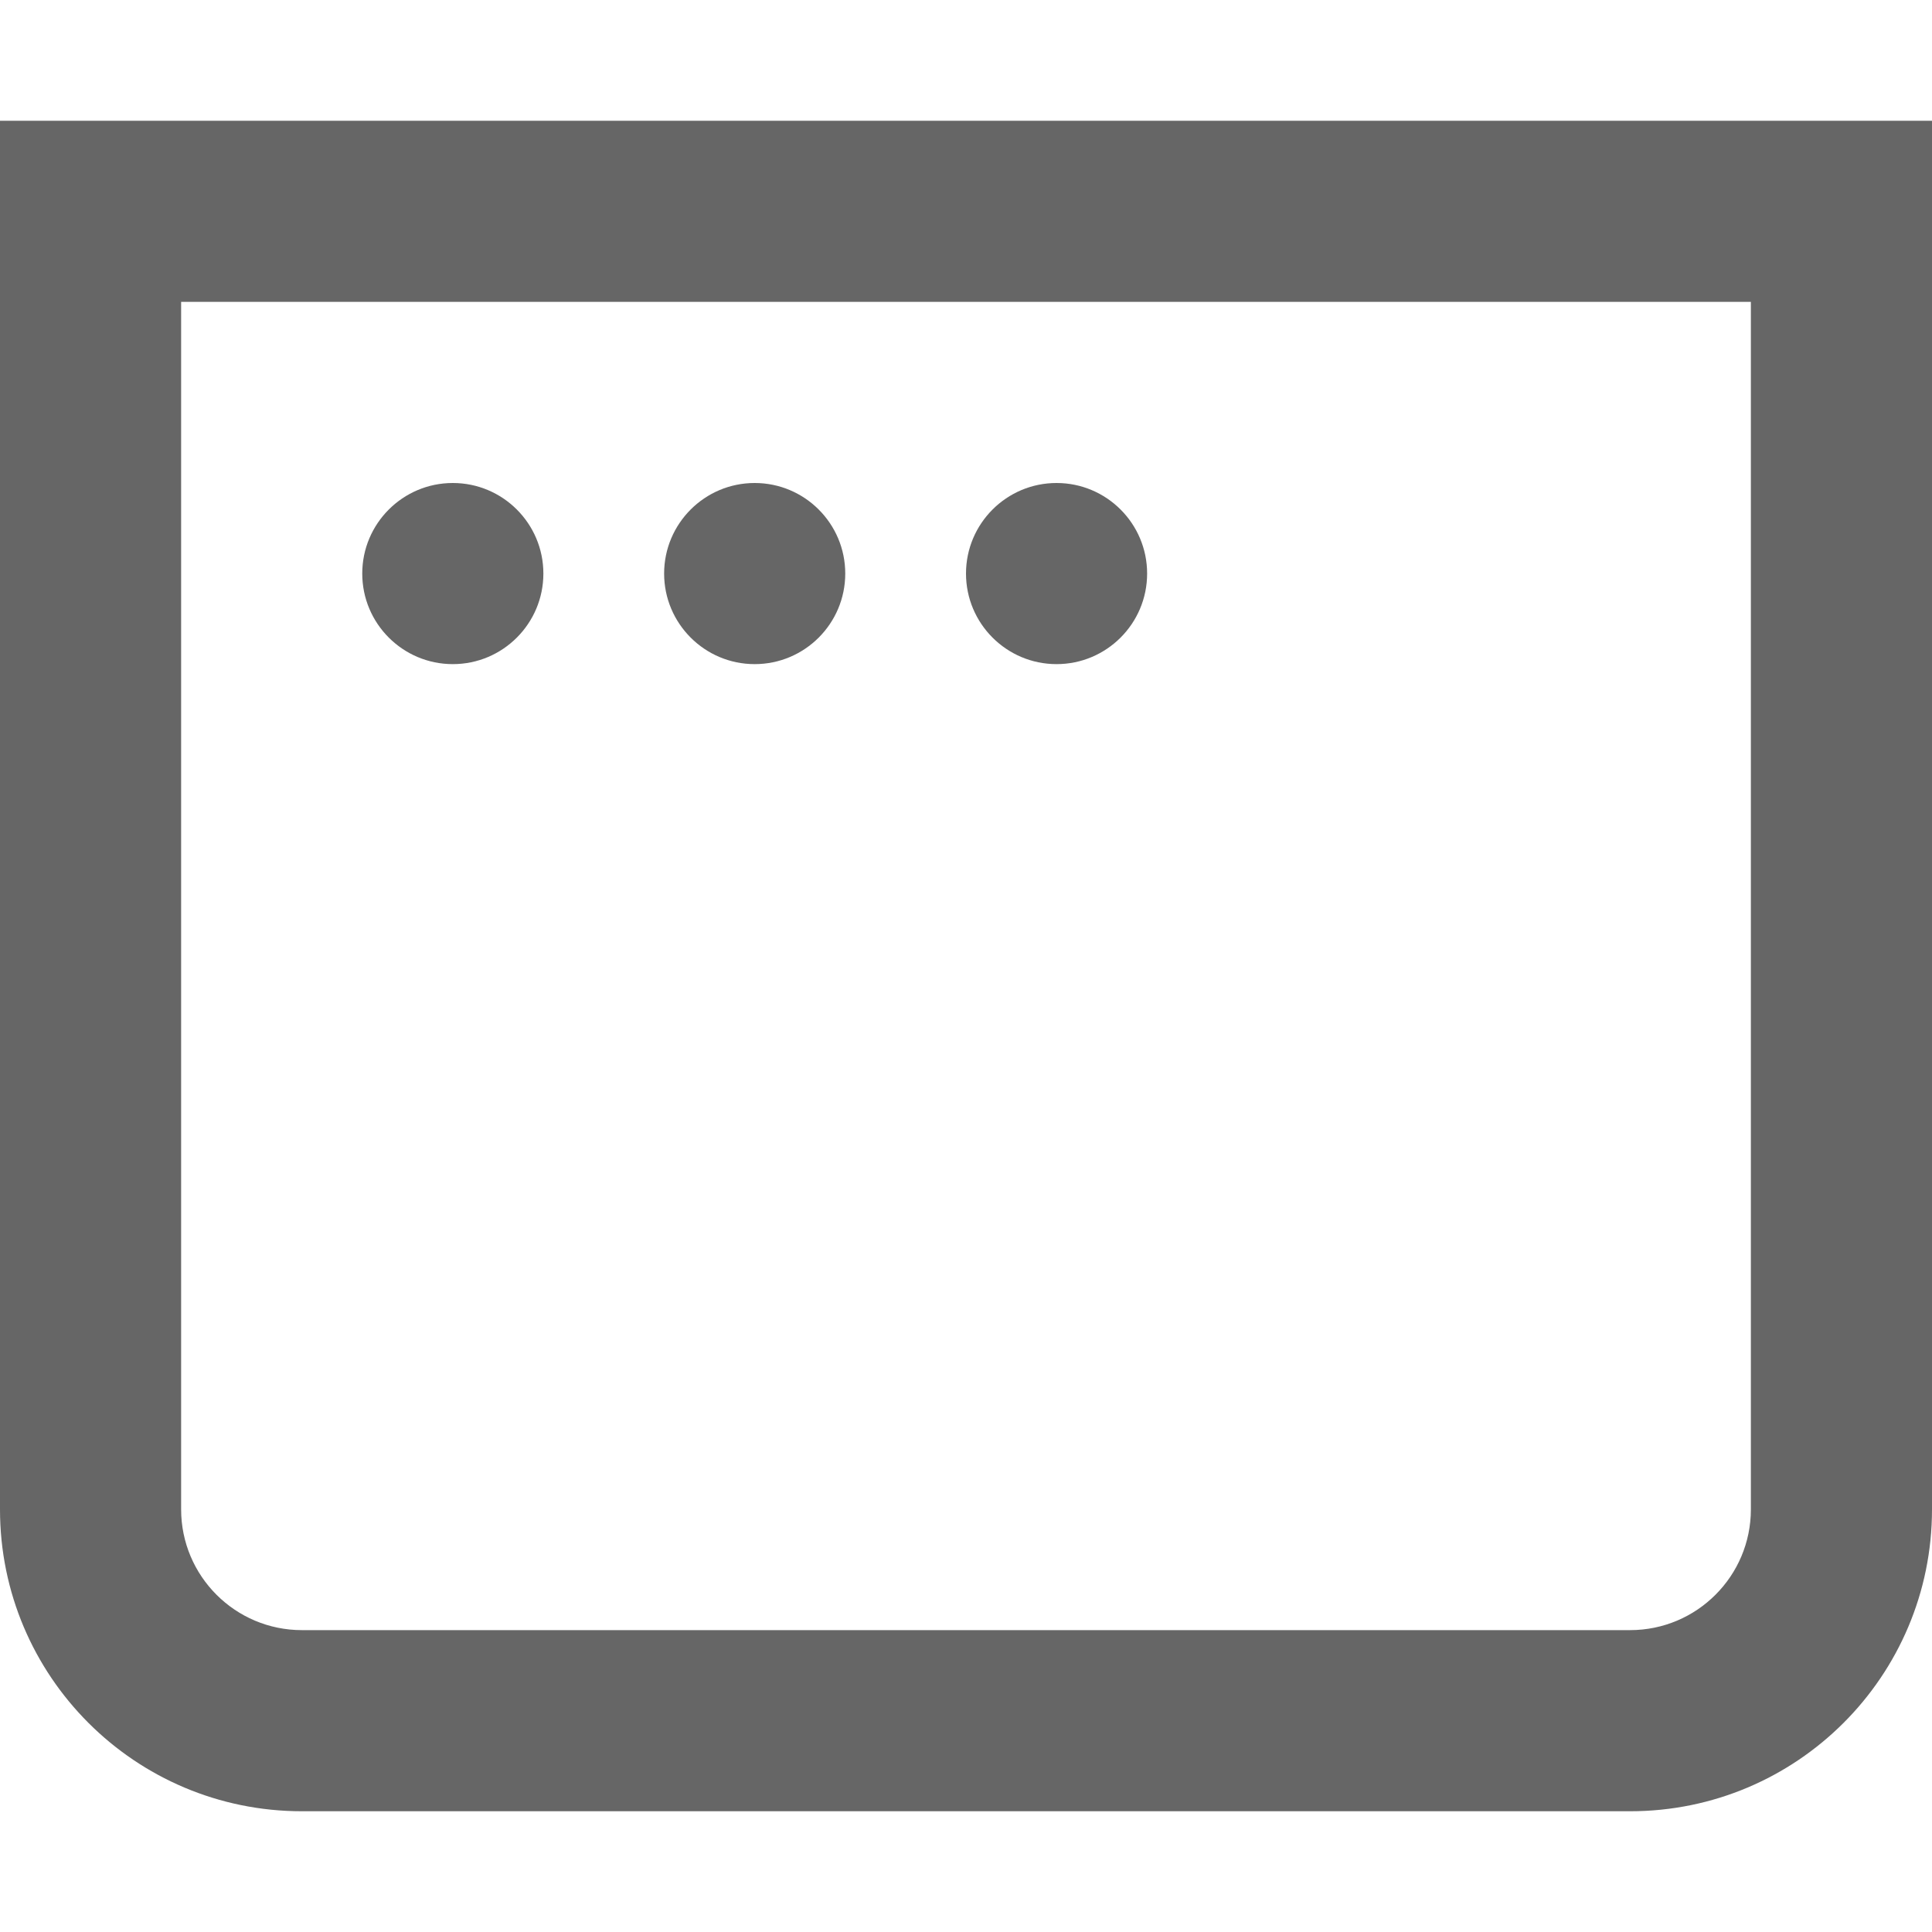
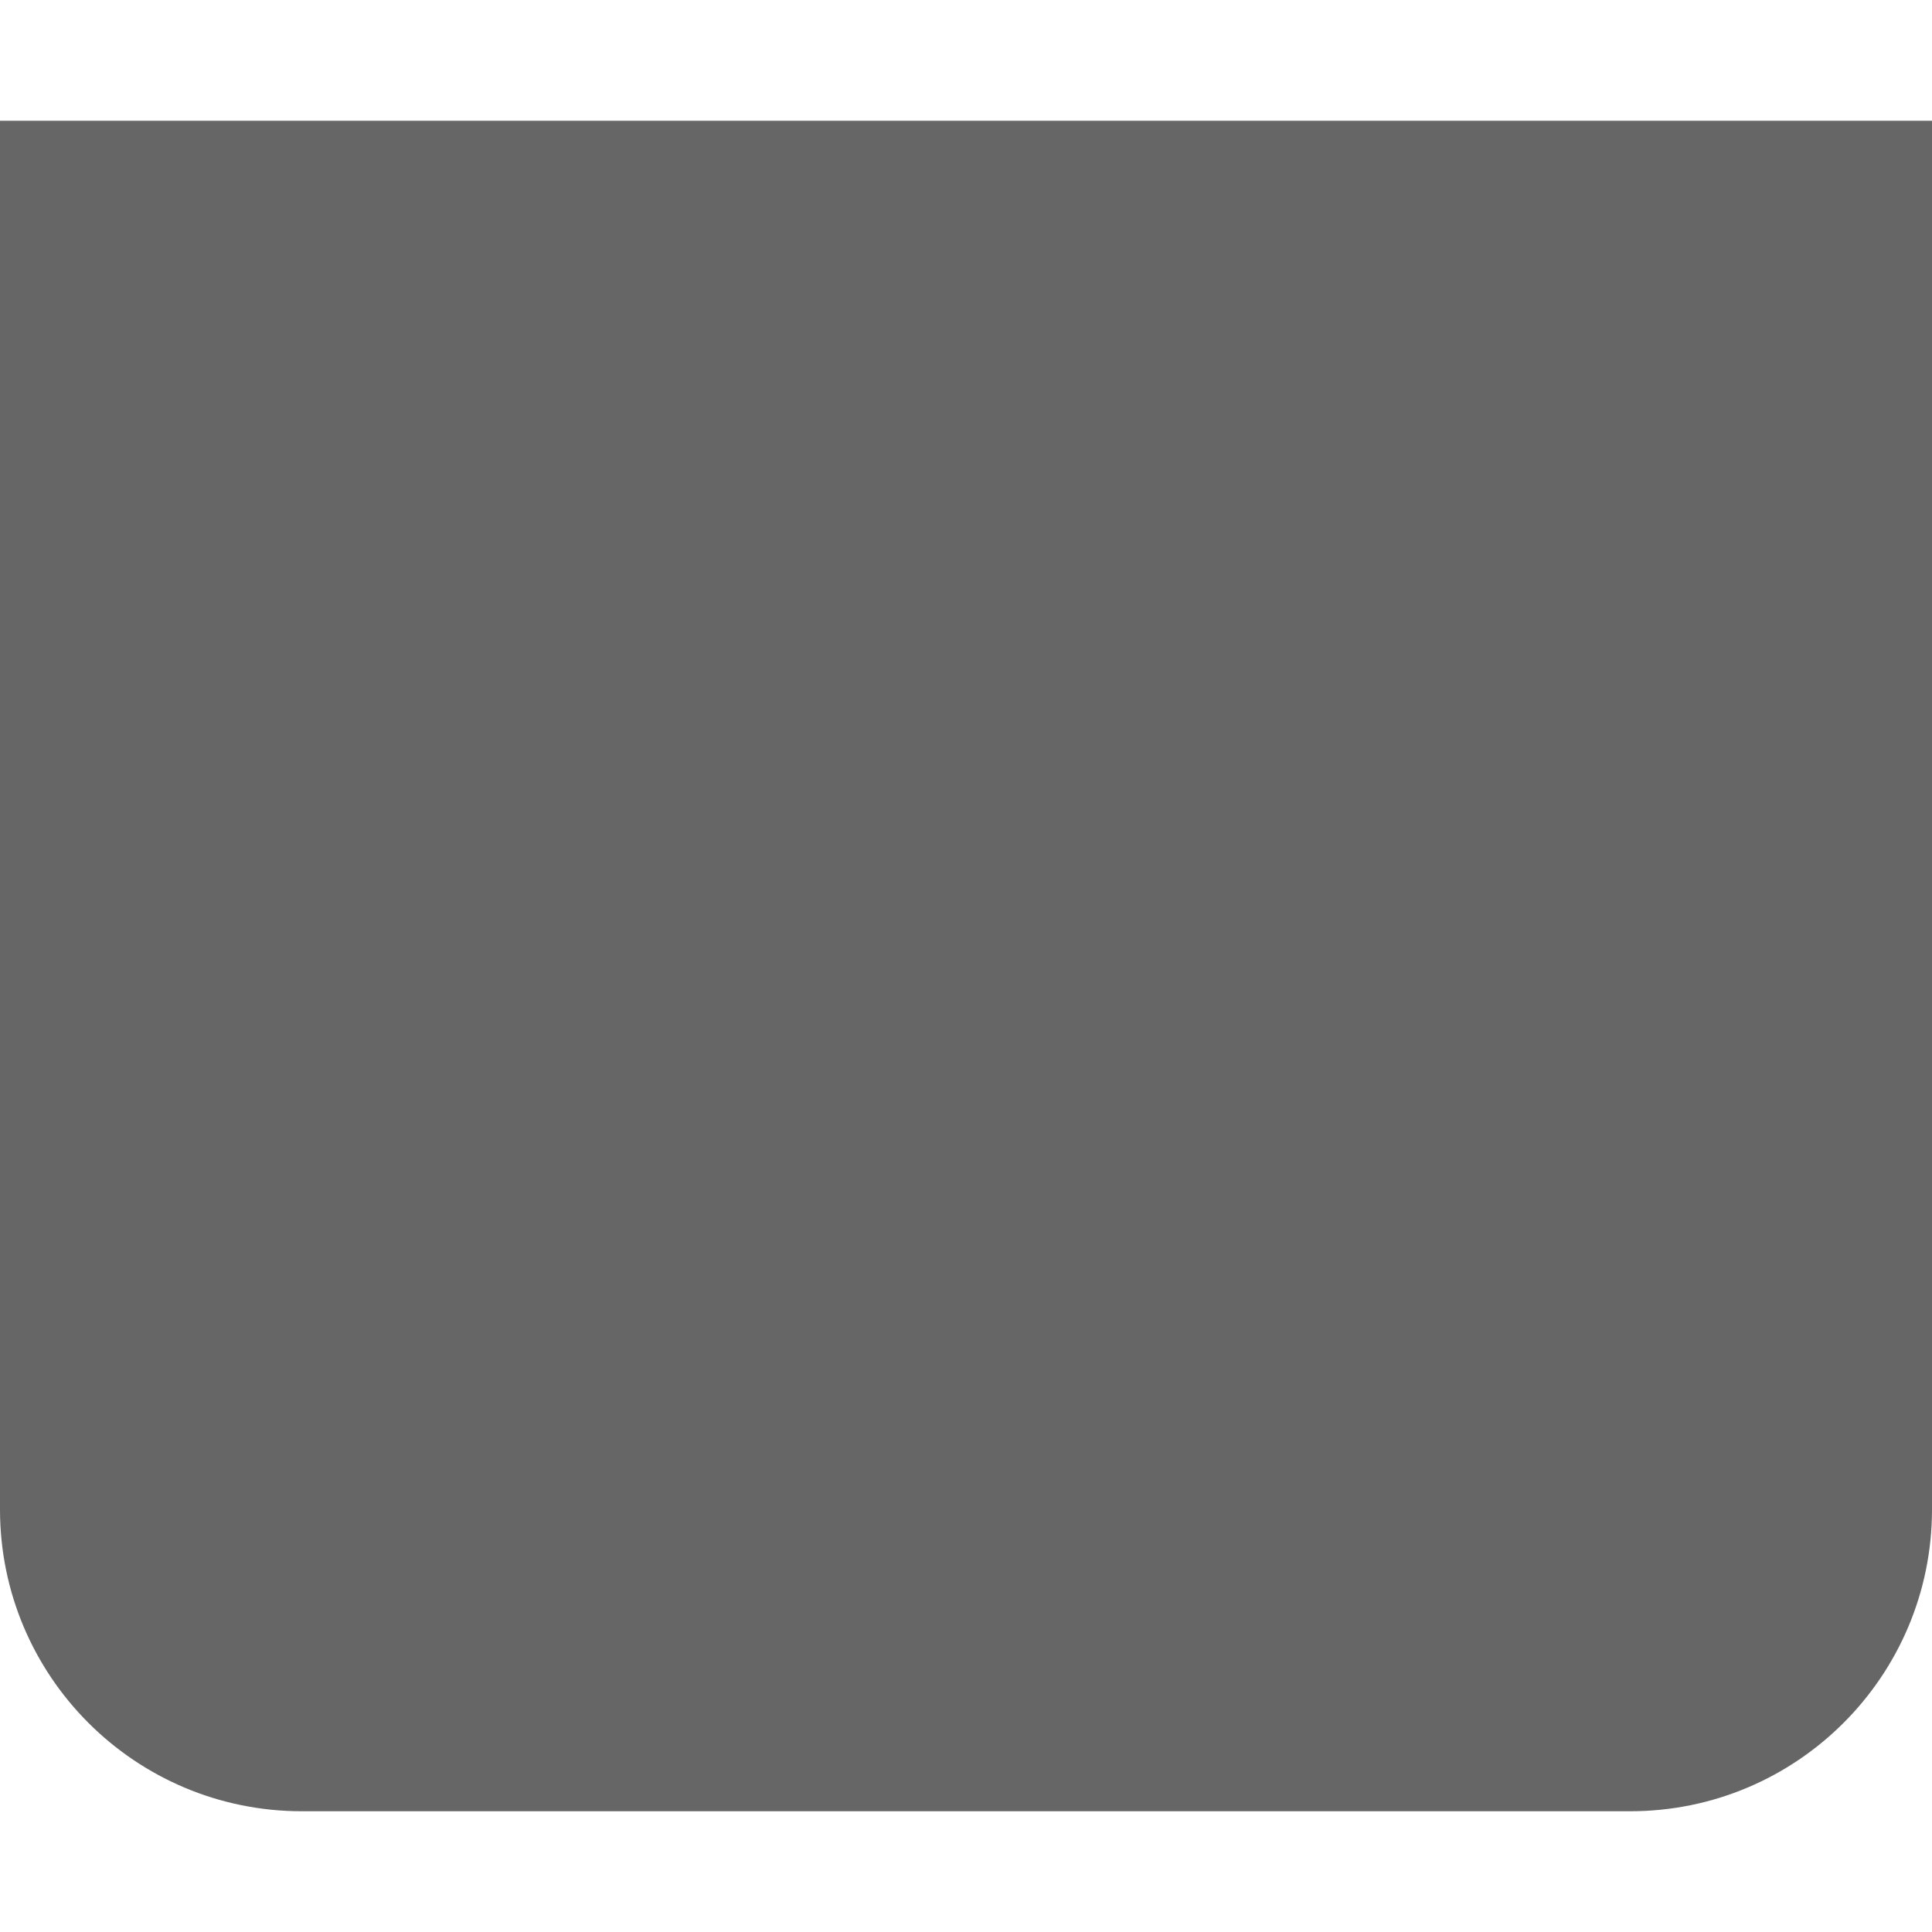
<svg xmlns="http://www.w3.org/2000/svg" width="16" height="16" viewBox="0 0 16 16" fill="none">
-   <path fill-rule="evenodd" clip-rule="evenodd" d="M1.5 2.5H14.5V12.5C14.5 13.052 14.052 13.5 13.5 13.5H2.5C1.948 13.5 1.5 13.052 1.5 12.5V2.5ZM0 1H1.5H14.5H16V2.5V12.5C16 13.881 14.881 15 13.5 15H2.5C1.119 15 0 13.881 0 12.5V2.5V1ZM3.75 5.5C4.164 5.5 4.5 5.164 4.5 4.75C4.5 4.336 4.164 4 3.75 4C3.336 4 3 4.336 3 4.75C3 5.164 3.336 5.5 3.75 5.5ZM7 4.75C7 5.164 6.664 5.5 6.25 5.5C5.836 5.5 5.5 5.164 5.5 4.75C5.5 4.336 5.836 4 6.25 4C6.664 4 7 4.336 7 4.75ZM8.75 5.5C9.164 5.5 9.5 5.164 9.5 4.75C9.5 4.336 9.164 4 8.75 4C8.336 4 8 4.336 8 4.75C8 5.164 8.336 5.5 8.75 5.5Z" fill="#666666" />
+   <path fillRule="evenodd" clip-rule="evenodd" d="M1.5 2.5H14.5V12.5C14.5 13.052 14.052 13.5 13.5 13.5H2.5C1.948 13.5 1.5 13.052 1.5 12.5V2.5ZM0 1H1.5H14.5H16V2.5V12.5C16 13.881 14.881 15 13.5 15H2.5C1.119 15 0 13.881 0 12.5V2.5V1ZM3.75 5.5C4.164 5.5 4.5 5.164 4.5 4.75C4.5 4.336 4.164 4 3.75 4C3.336 4 3 4.336 3 4.75C3 5.164 3.336 5.5 3.75 5.5ZM7 4.75C7 5.164 6.664 5.5 6.25 5.5C5.836 5.5 5.5 5.164 5.5 4.75C5.5 4.336 5.836 4 6.25 4C6.664 4 7 4.336 7 4.75ZM8.75 5.5C9.164 5.5 9.5 5.164 9.5 4.75C9.5 4.336 9.164 4 8.75 4C8.336 4 8 4.336 8 4.75C8 5.164 8.336 5.5 8.75 5.5Z" fill="#666666" />
</svg>
